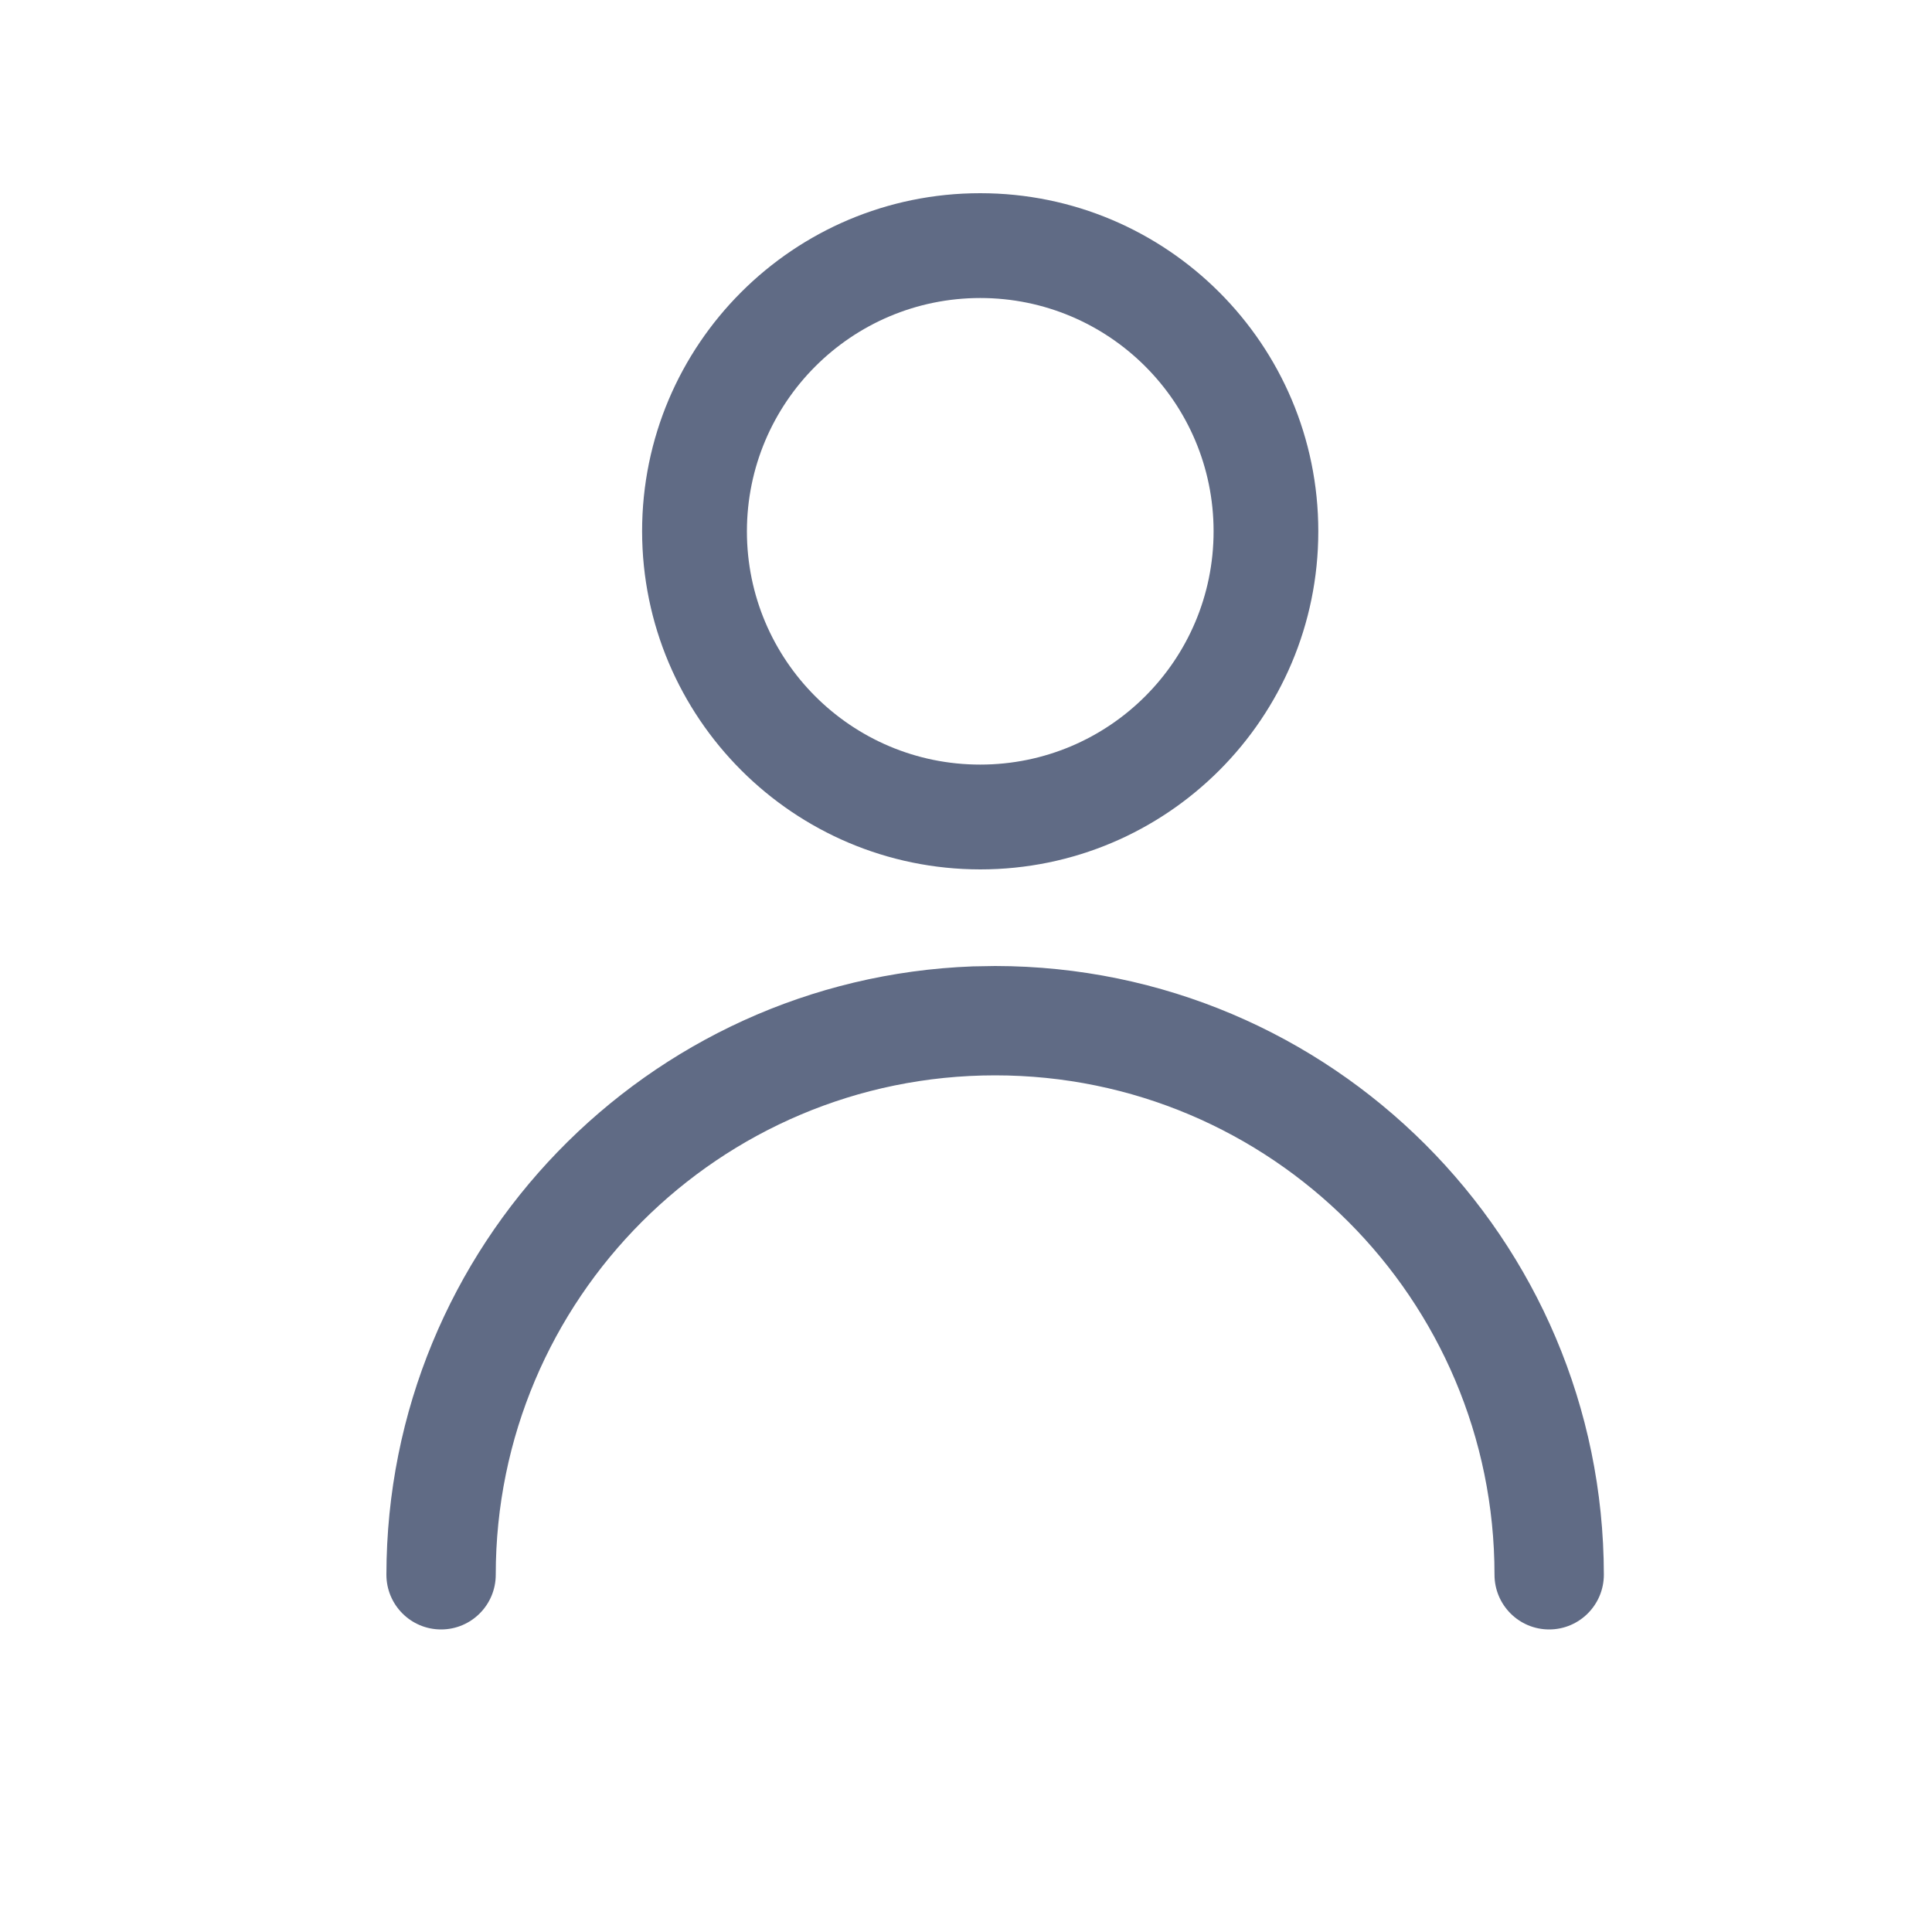
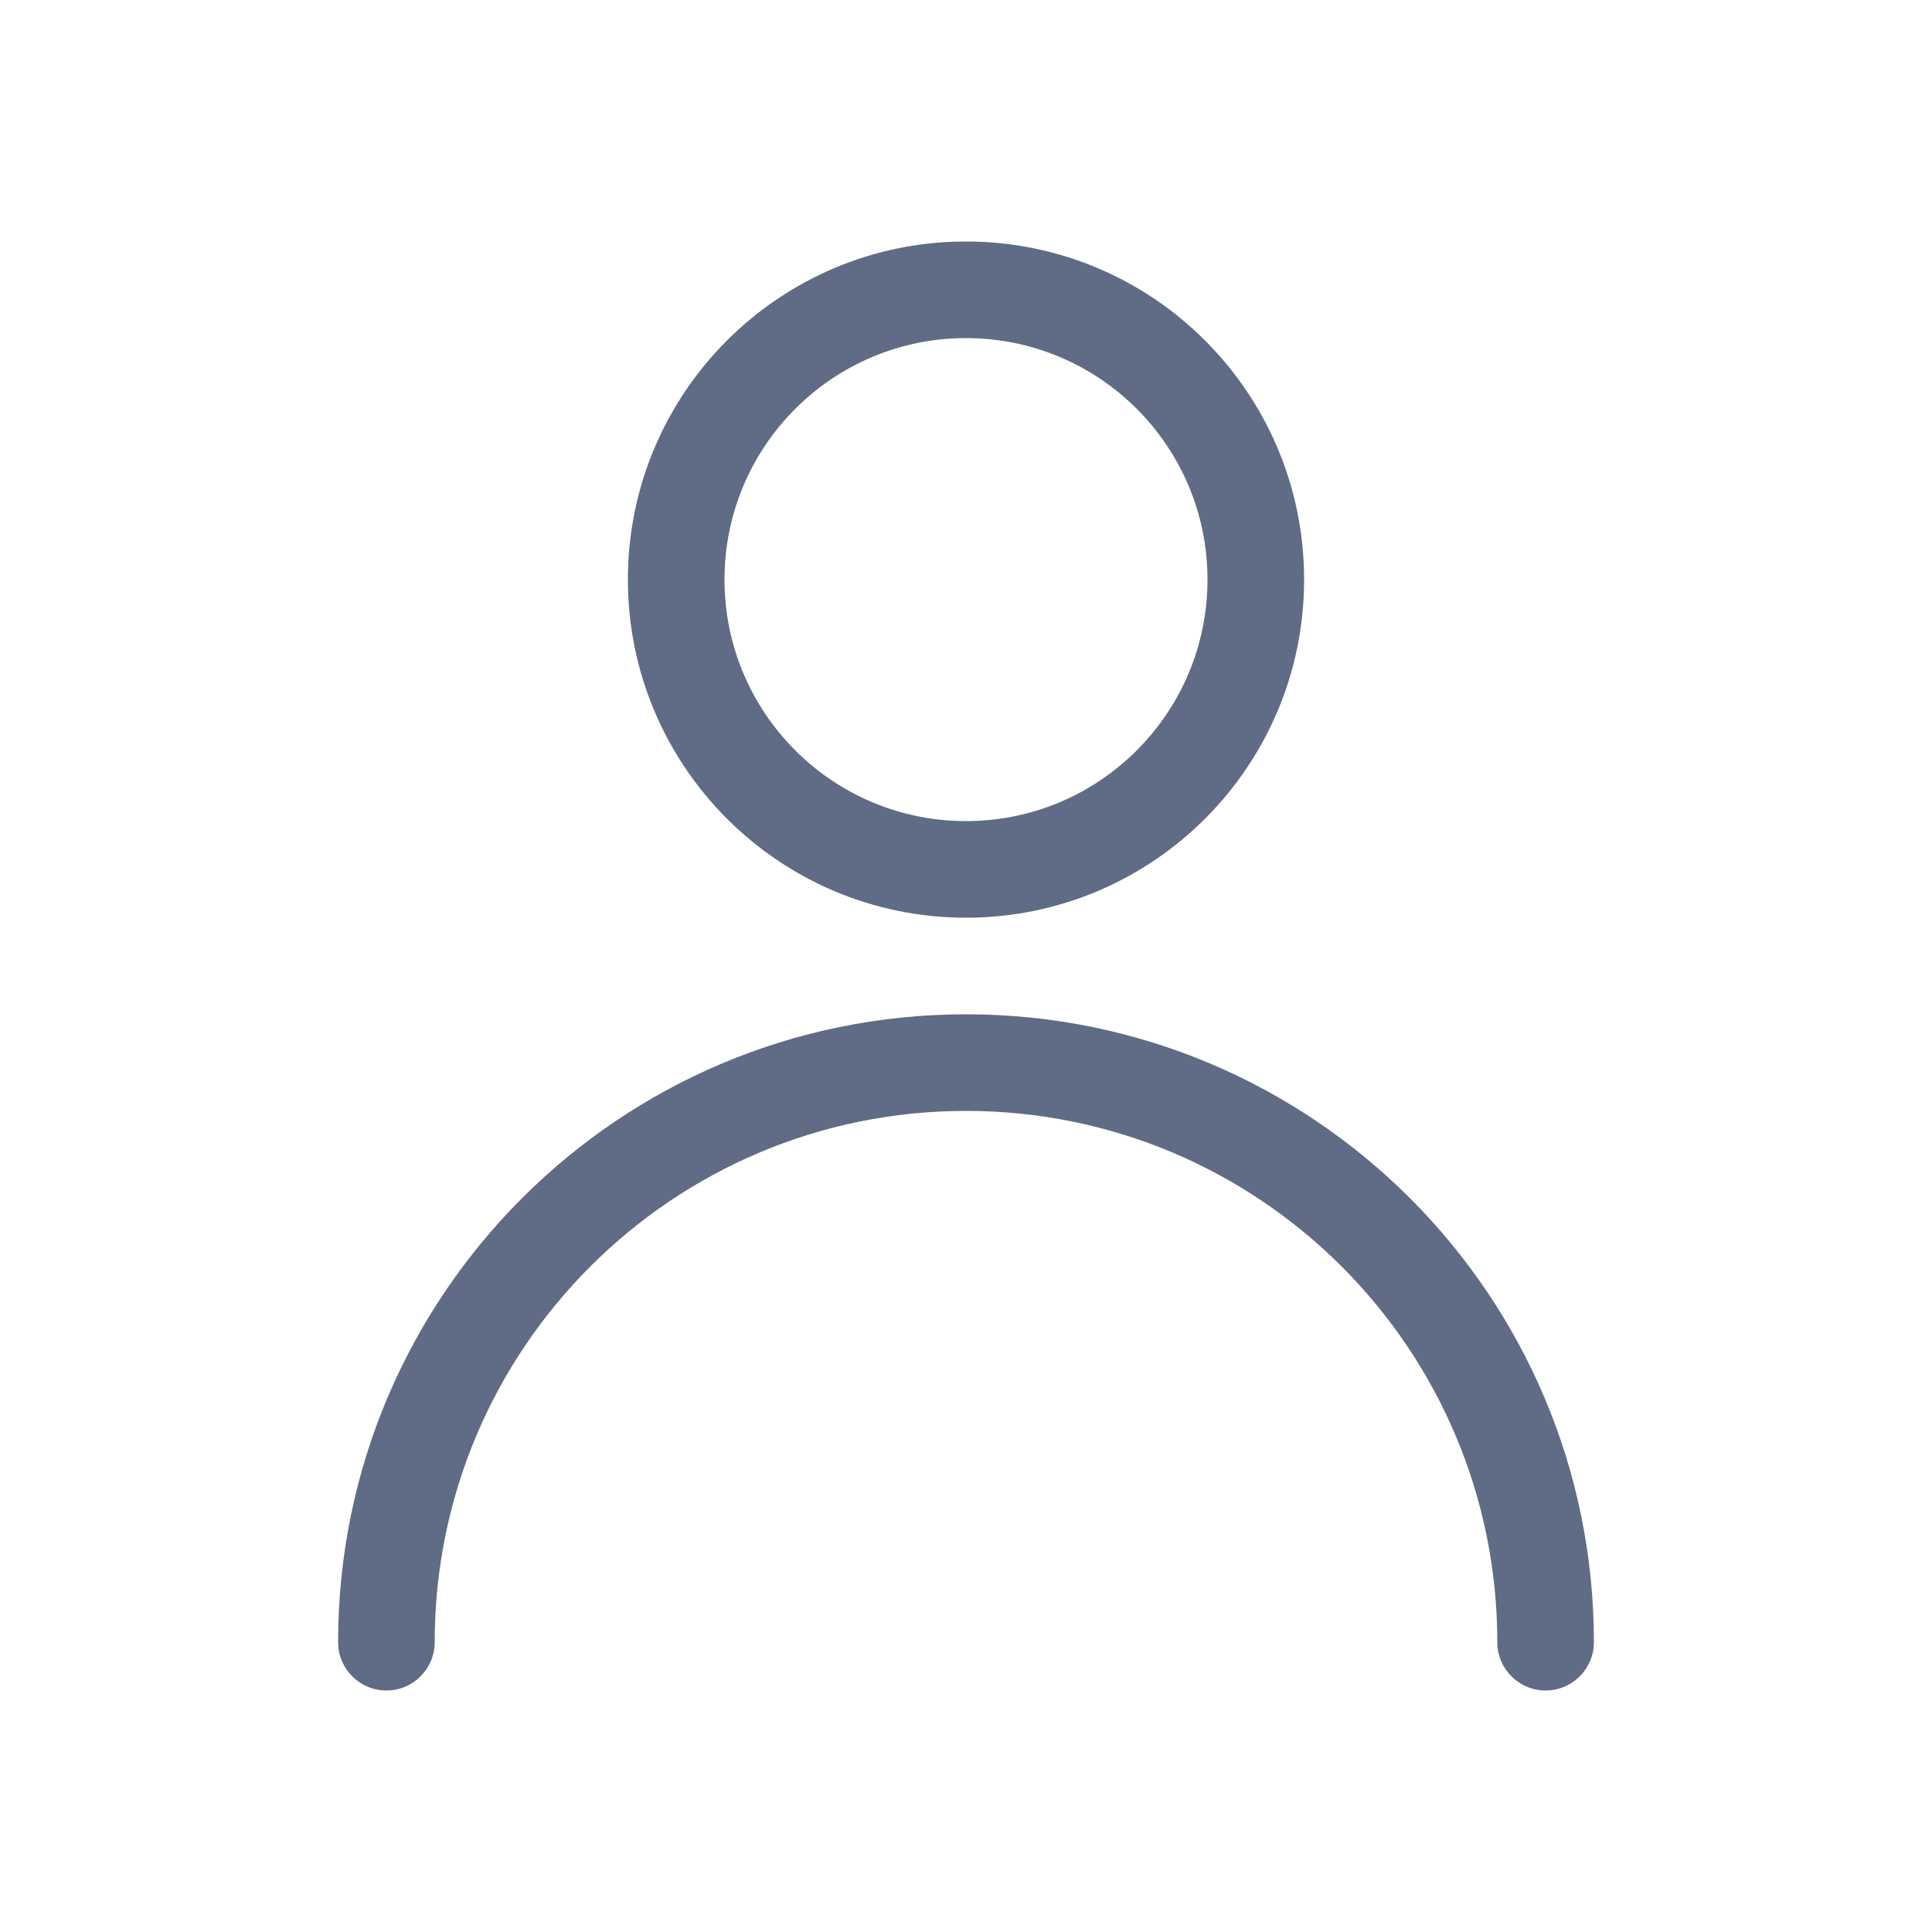
- <svg xmlns="http://www.w3.org/2000/svg" width="20" height="20" viewBox="0 0 20 20">
-   <path fill="#606B85" d="M10.302,10 C13.78,10.004 16.599,12.823 16.603,16.301 C16.603,16.614 16.349,16.868 16.037,16.868 C15.724,16.868 15.471,16.614 15.471,16.301 C15.471,13.447 13.156,11.132 10.301,11.132 C7.447,11.132 5.132,13.447 5.132,16.301 C5.132,16.614 4.879,16.868 4.566,16.868 C4.253,16.868 4,16.614 4,16.301 C4.004,12.9 6.699,10.13 10.07,10.004 L10.302,10 Z M10.147,2 C12.08,2 13.647,3.567 13.647,5.5 C13.647,7.433 12.08,9 10.147,9 C8.215,8.998 6.649,7.432 6.647,5.5 C6.647,3.567 8.214,2 10.147,2 Z M10.147,3.085 C8.814,3.086 7.733,4.167 7.732,5.5 C7.732,6.834 8.813,7.915 10.147,7.915 C11.481,7.915 12.563,6.834 12.563,5.5 C12.563,4.166 11.481,3.085 10.147,3.085 Z" />
+ <svg xmlns="http://www.w3.org/2000/svg" width="20" height="20" fill="none" viewBox="0 0 20 20">
+   <path fill="#606B85" fill-rule="evenodd" d="M10 3.5a2.5 2.5 0 1 0 0 5 2.5 2.5 0 0 0 0-5ZM6.5 6a3.5 3.5 0 1 1 7 0 3.5 3.5 0 0 1-7 0Zm3.5 5.5A5.5 5.5 0 0 0 4.5 17a.5.5 0 0 1-1 0 6.5 6.5 0 1 1 13 0 .5.5 0 0 1-1 0 5.5 5.5 0 0 0-5.5-5.5Z" clip-rule="evenodd" />
</svg>
